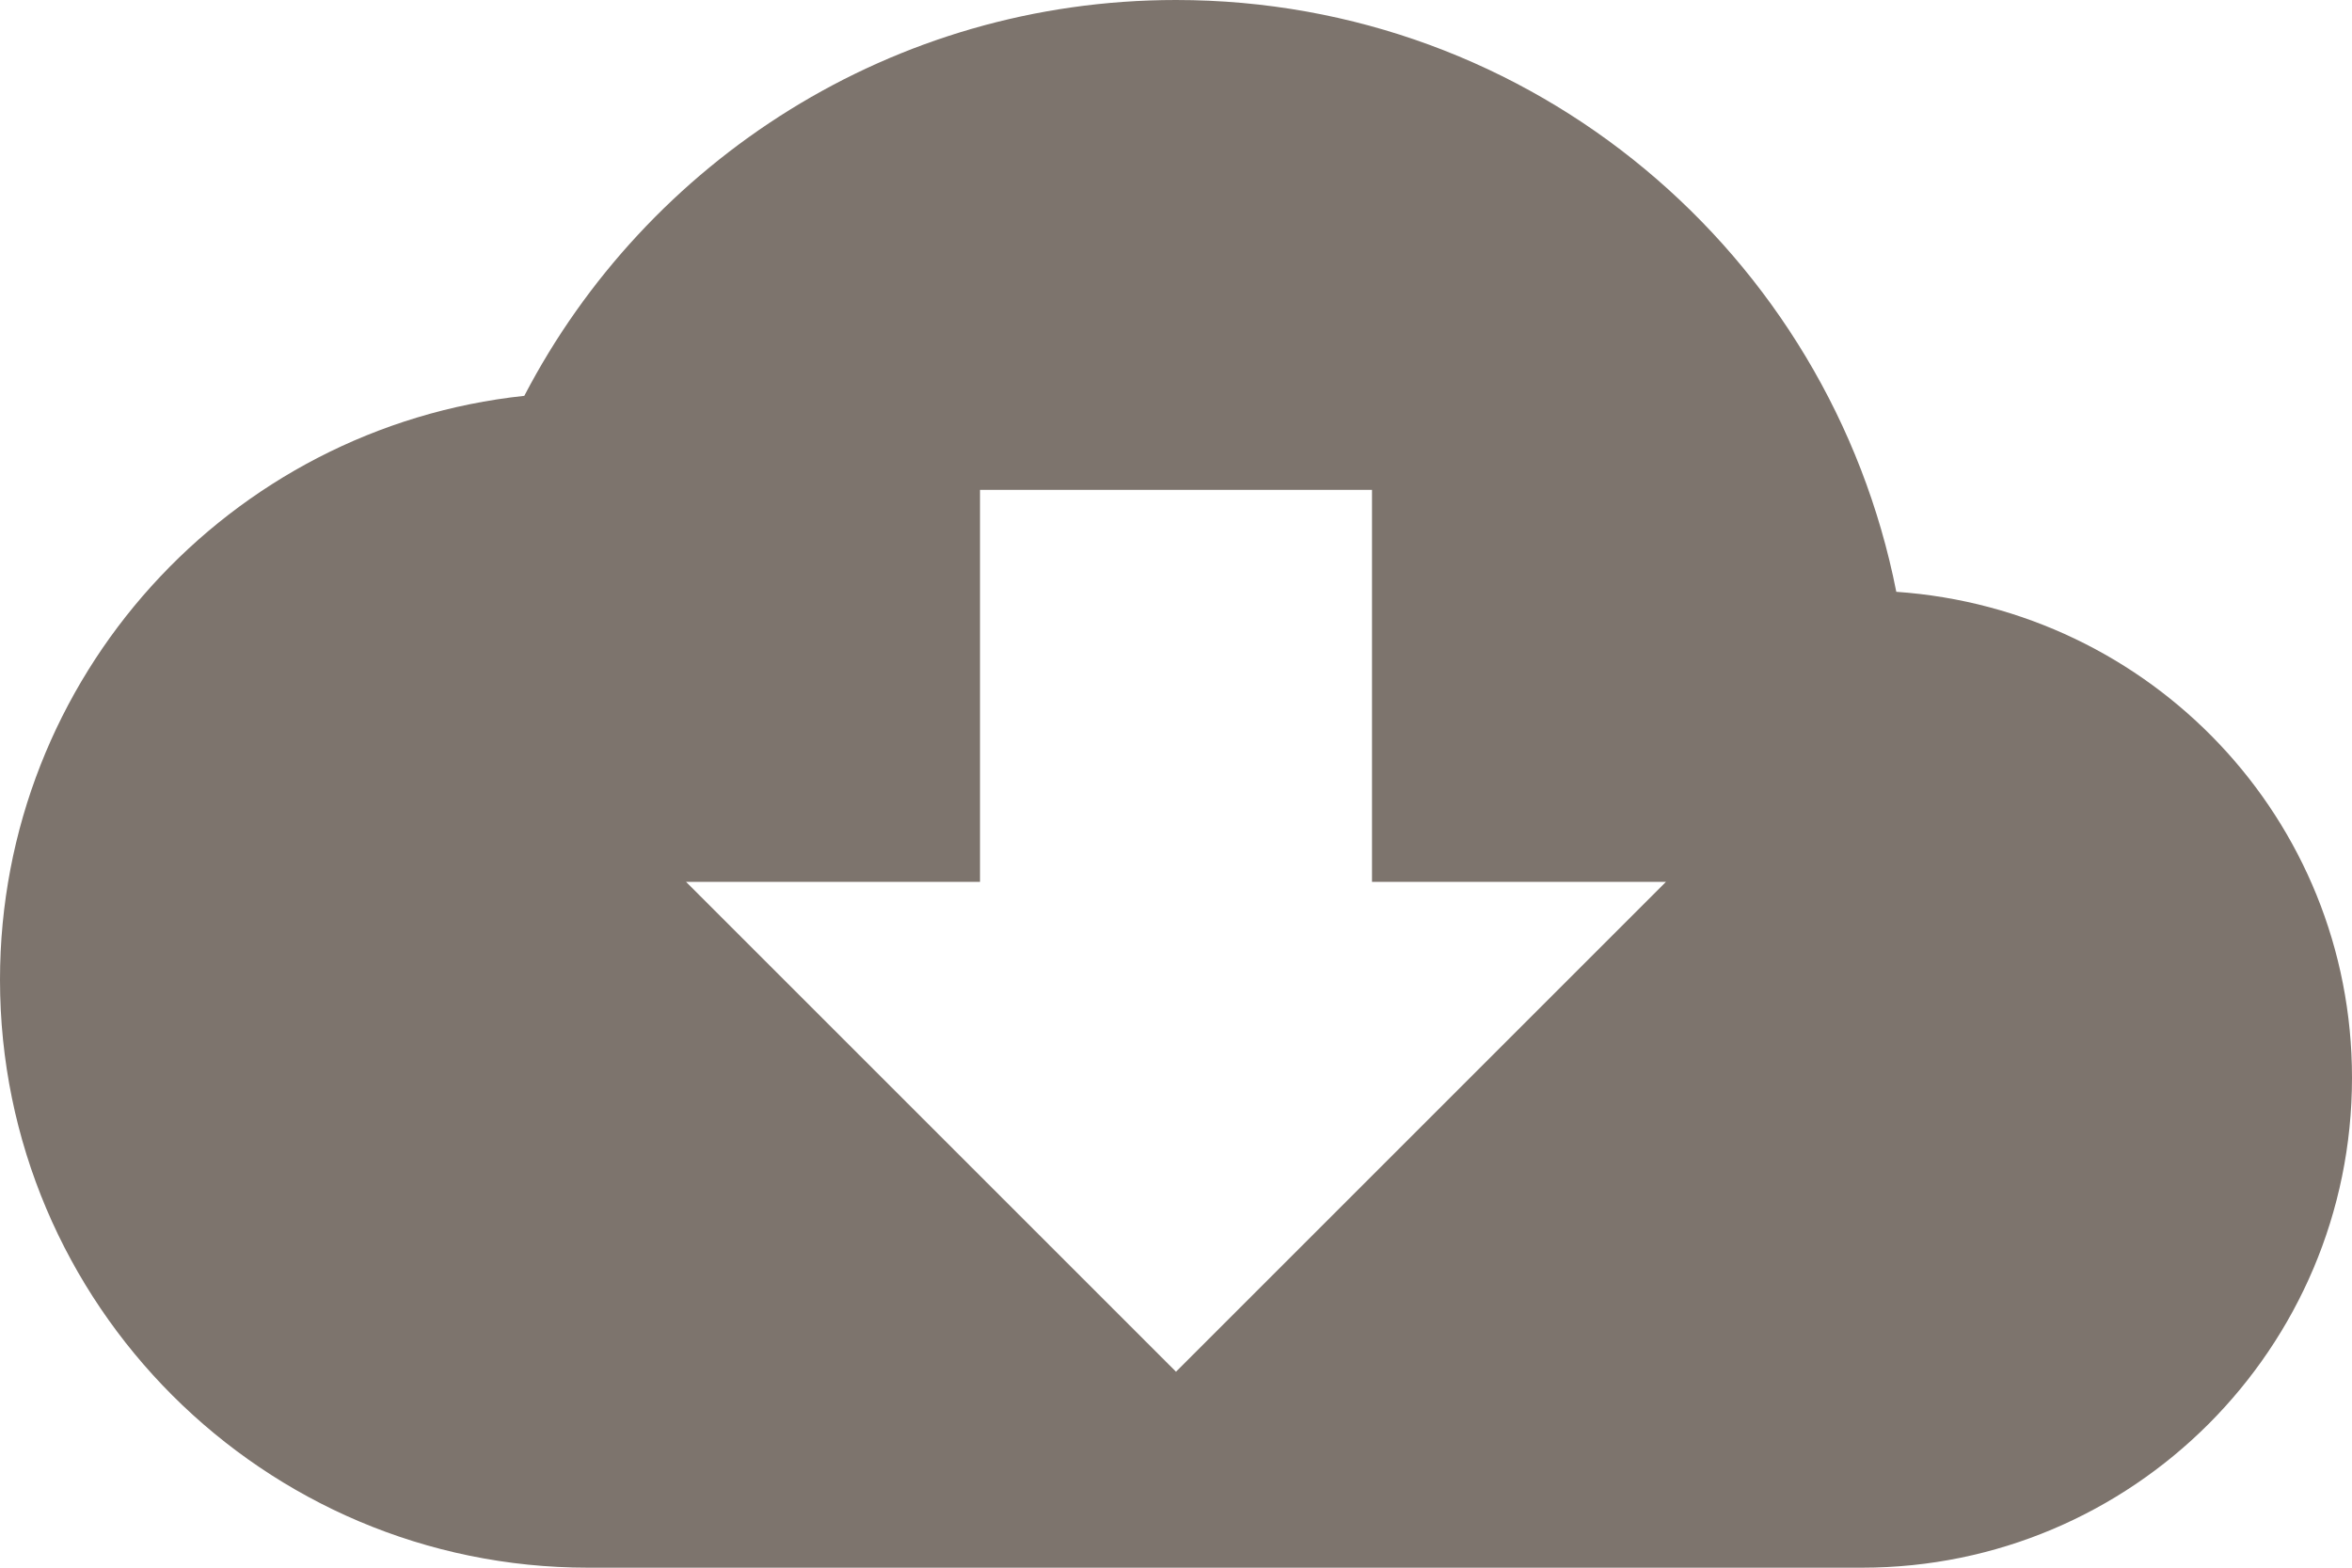
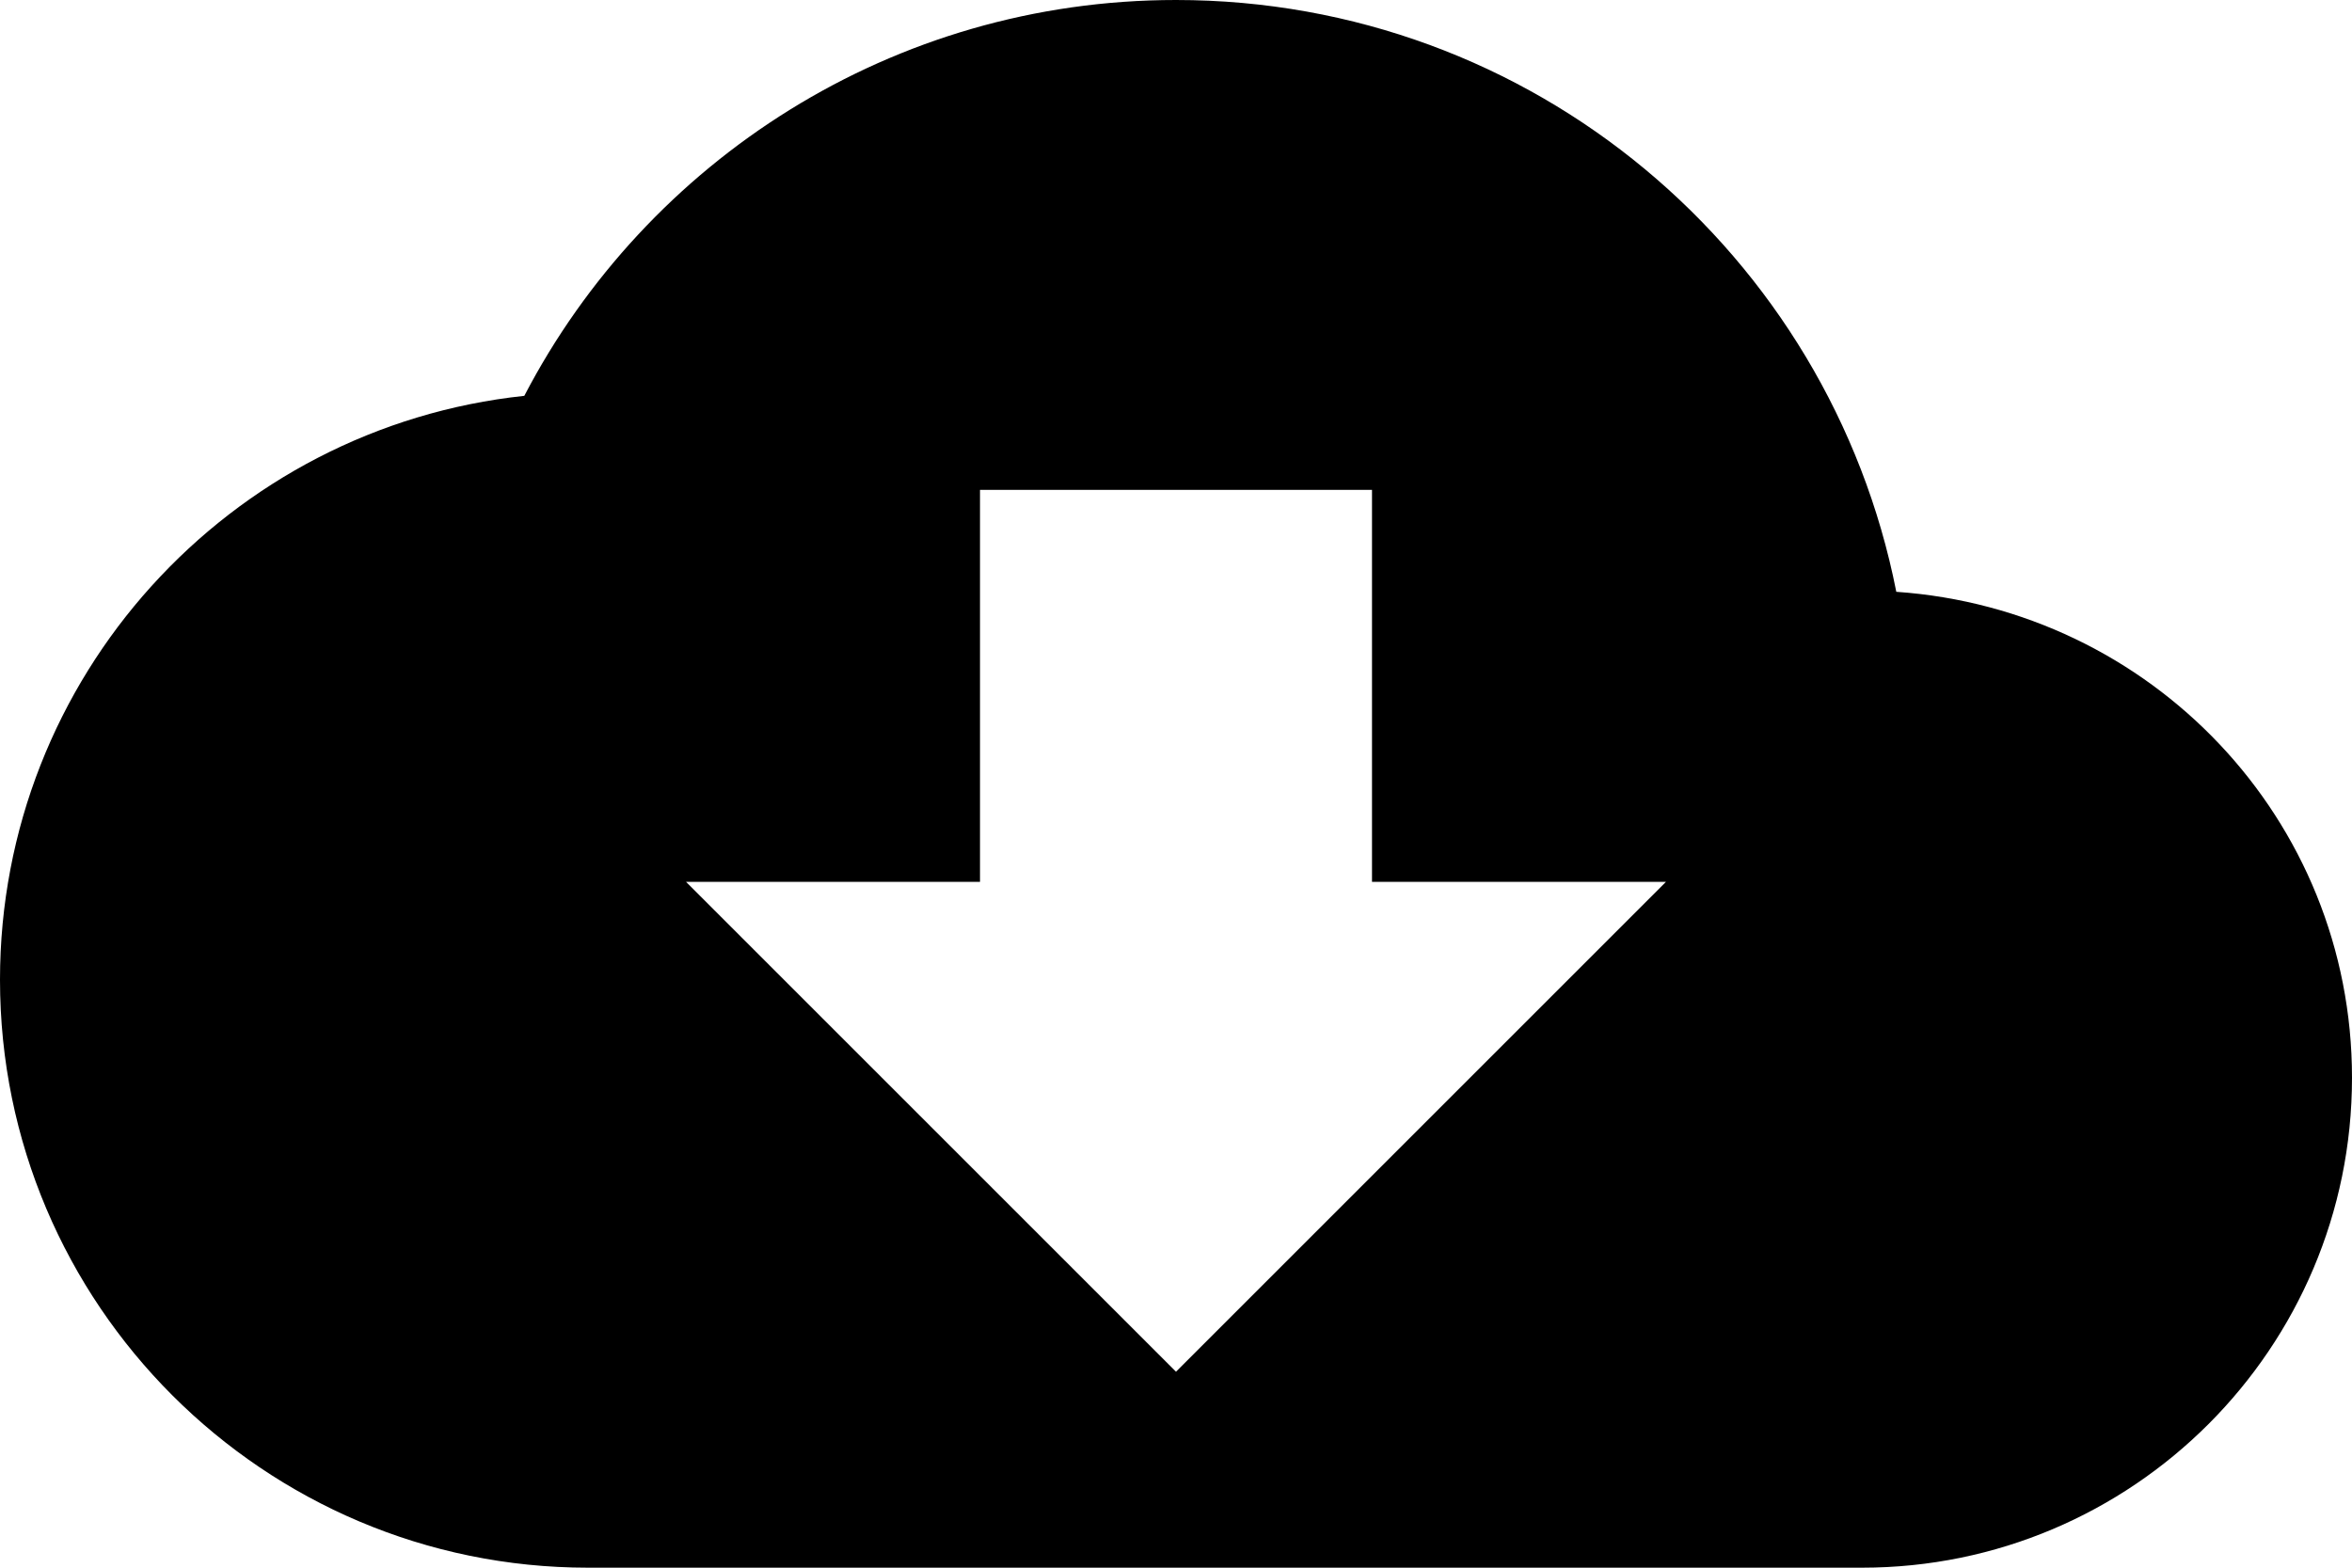
<svg xmlns="http://www.w3.org/2000/svg" width="48px" height="32px" viewBox="0 0 48 32" version="1.1">
  <g stroke="none" stroke-width="1" fill="none" fill-rule="evenodd">
-     <g transform="translate(-1, -9)" fill="#7d746d" class="downloads__cloud">
+     <g transform="translate(-1, -9)" fill="currentColor" class="downloads__cloud">
      <path d="M25,9 C19.22,9 14.2,12.28 11.7,17.08 C5.68,17.72 1,22.82 1,29 C1,35.62 6.38,41 13,41 L39,41 C44.52,41 49,36.52 49,31 C49,25.72 44.9,21.44 39.7,21.08 C38.34,14.18 32.28,9 25,9 Z M35,27 L25,37 L15,27 L21,27 L21,19 L29,19 L29,27 L35,27 L35,27 Z" id="Shape" />
    </g>
  </g>
</svg>
